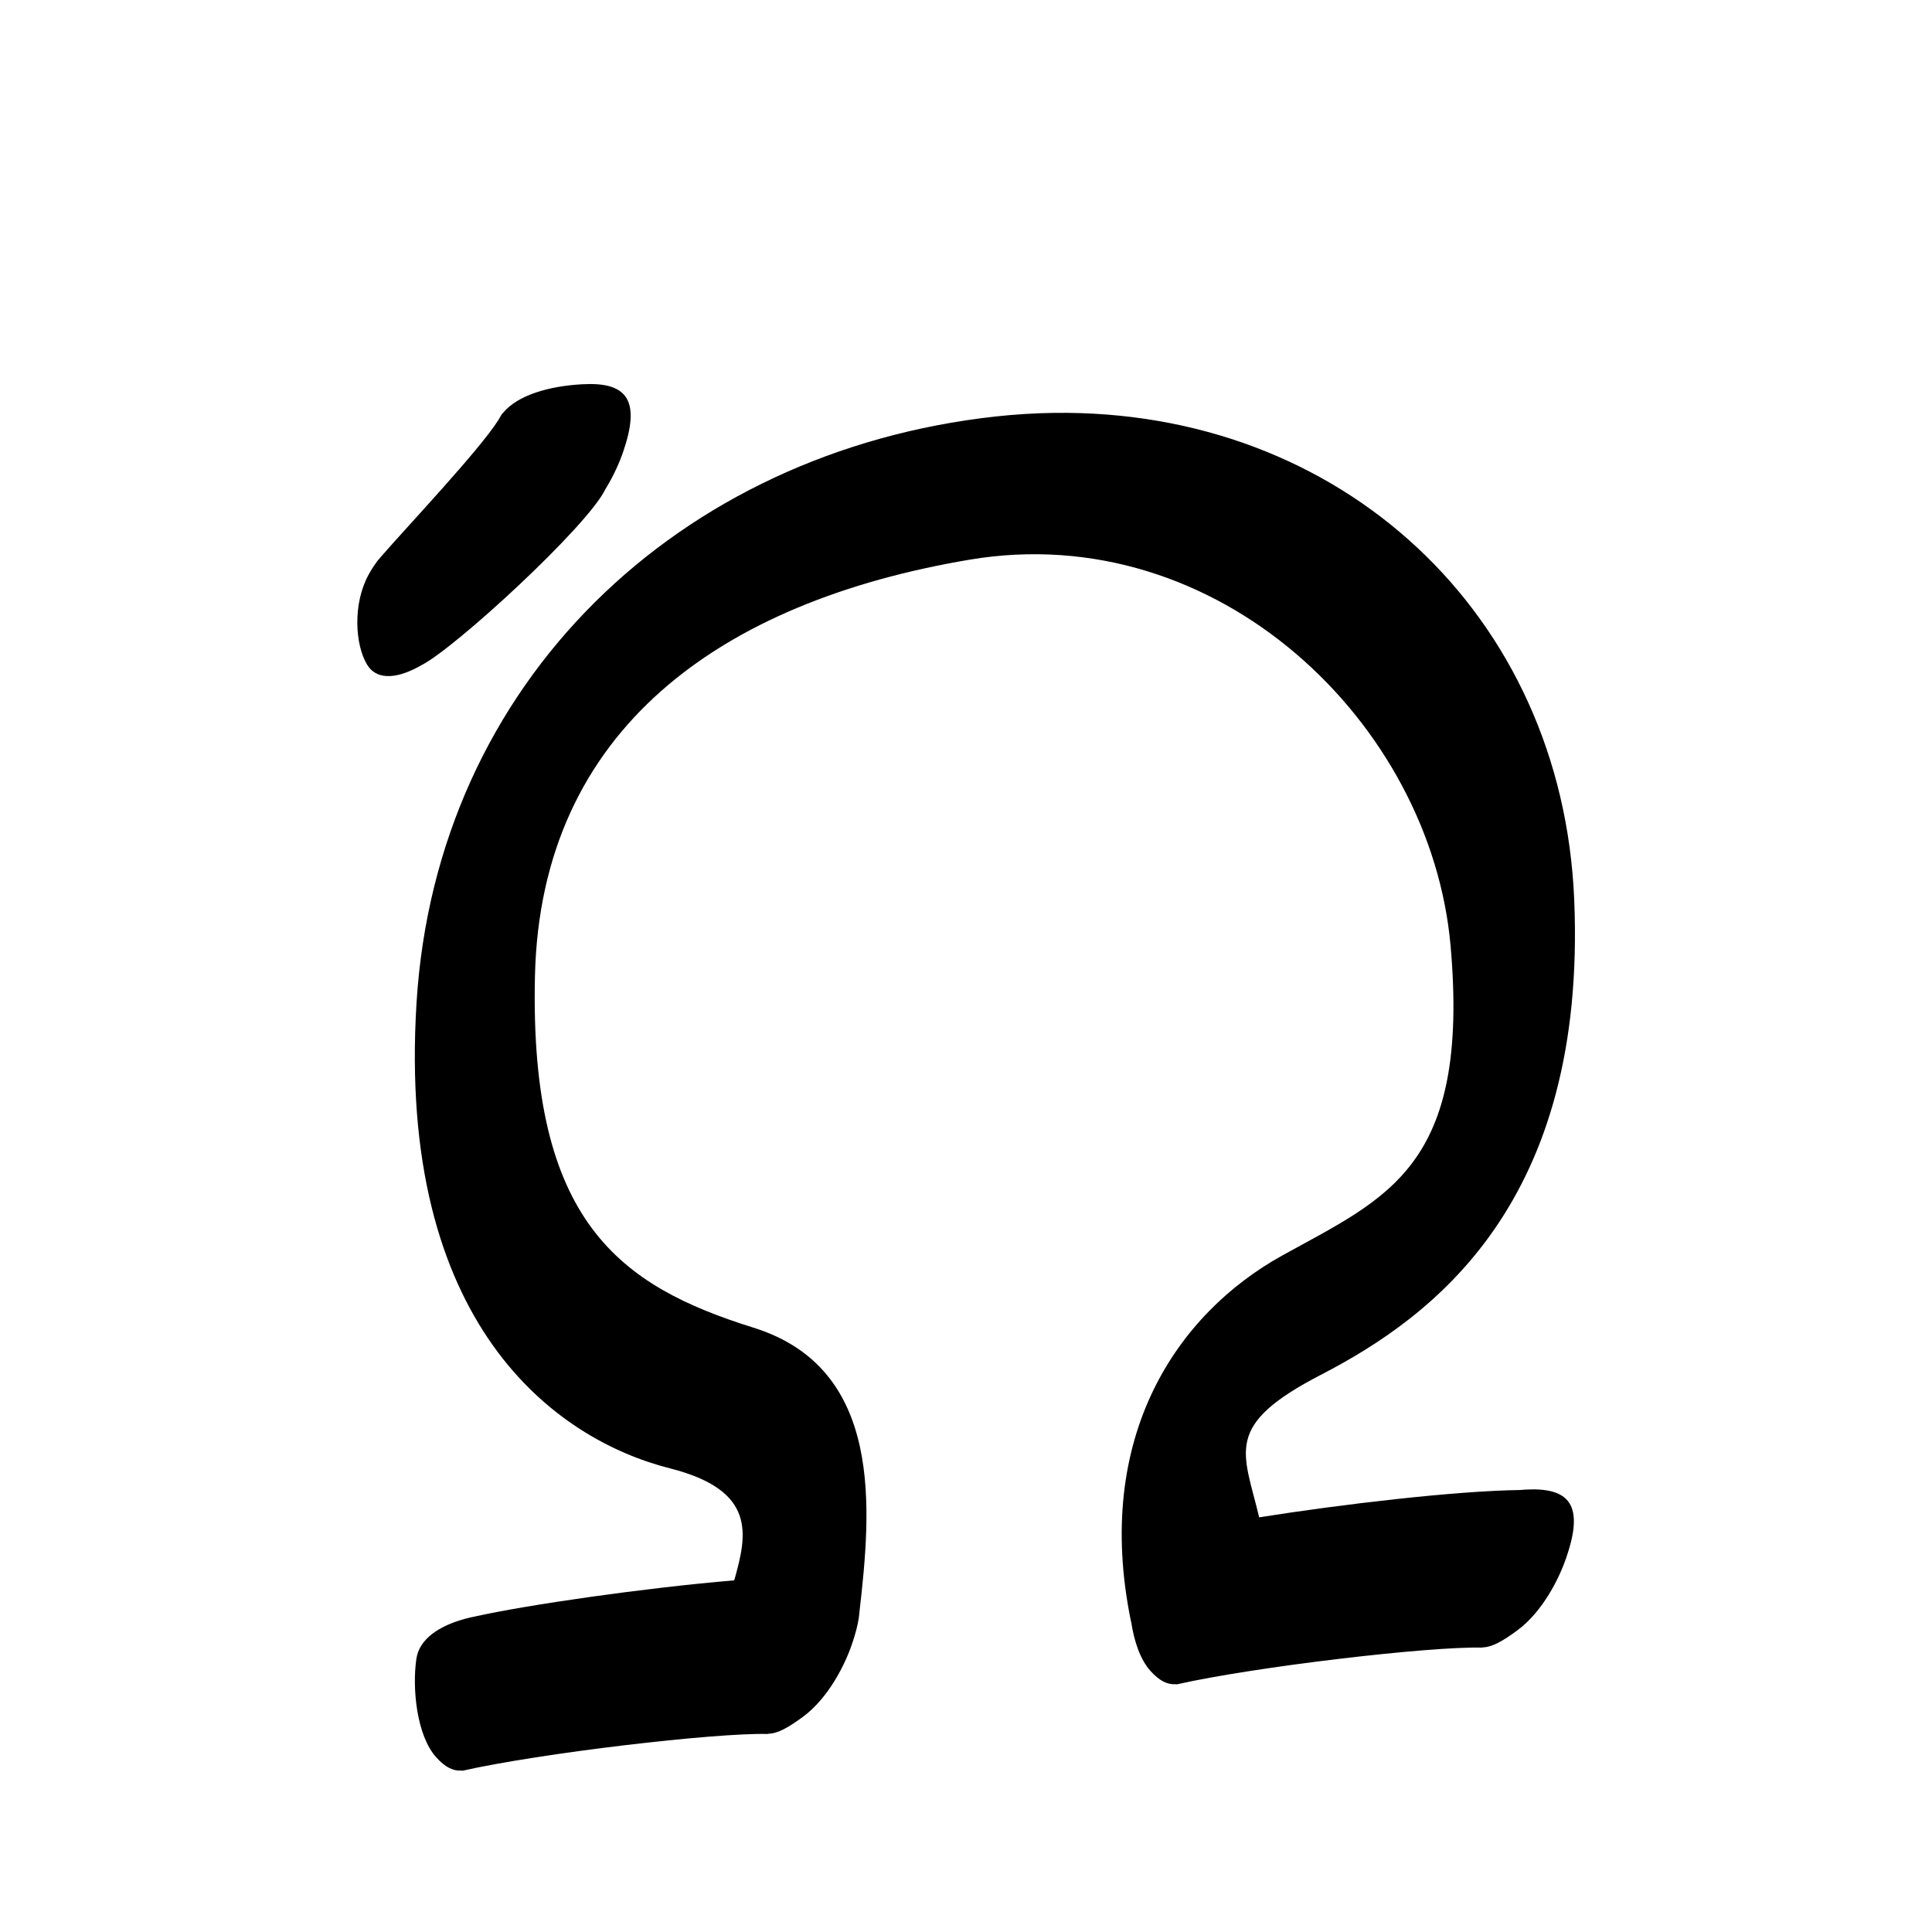
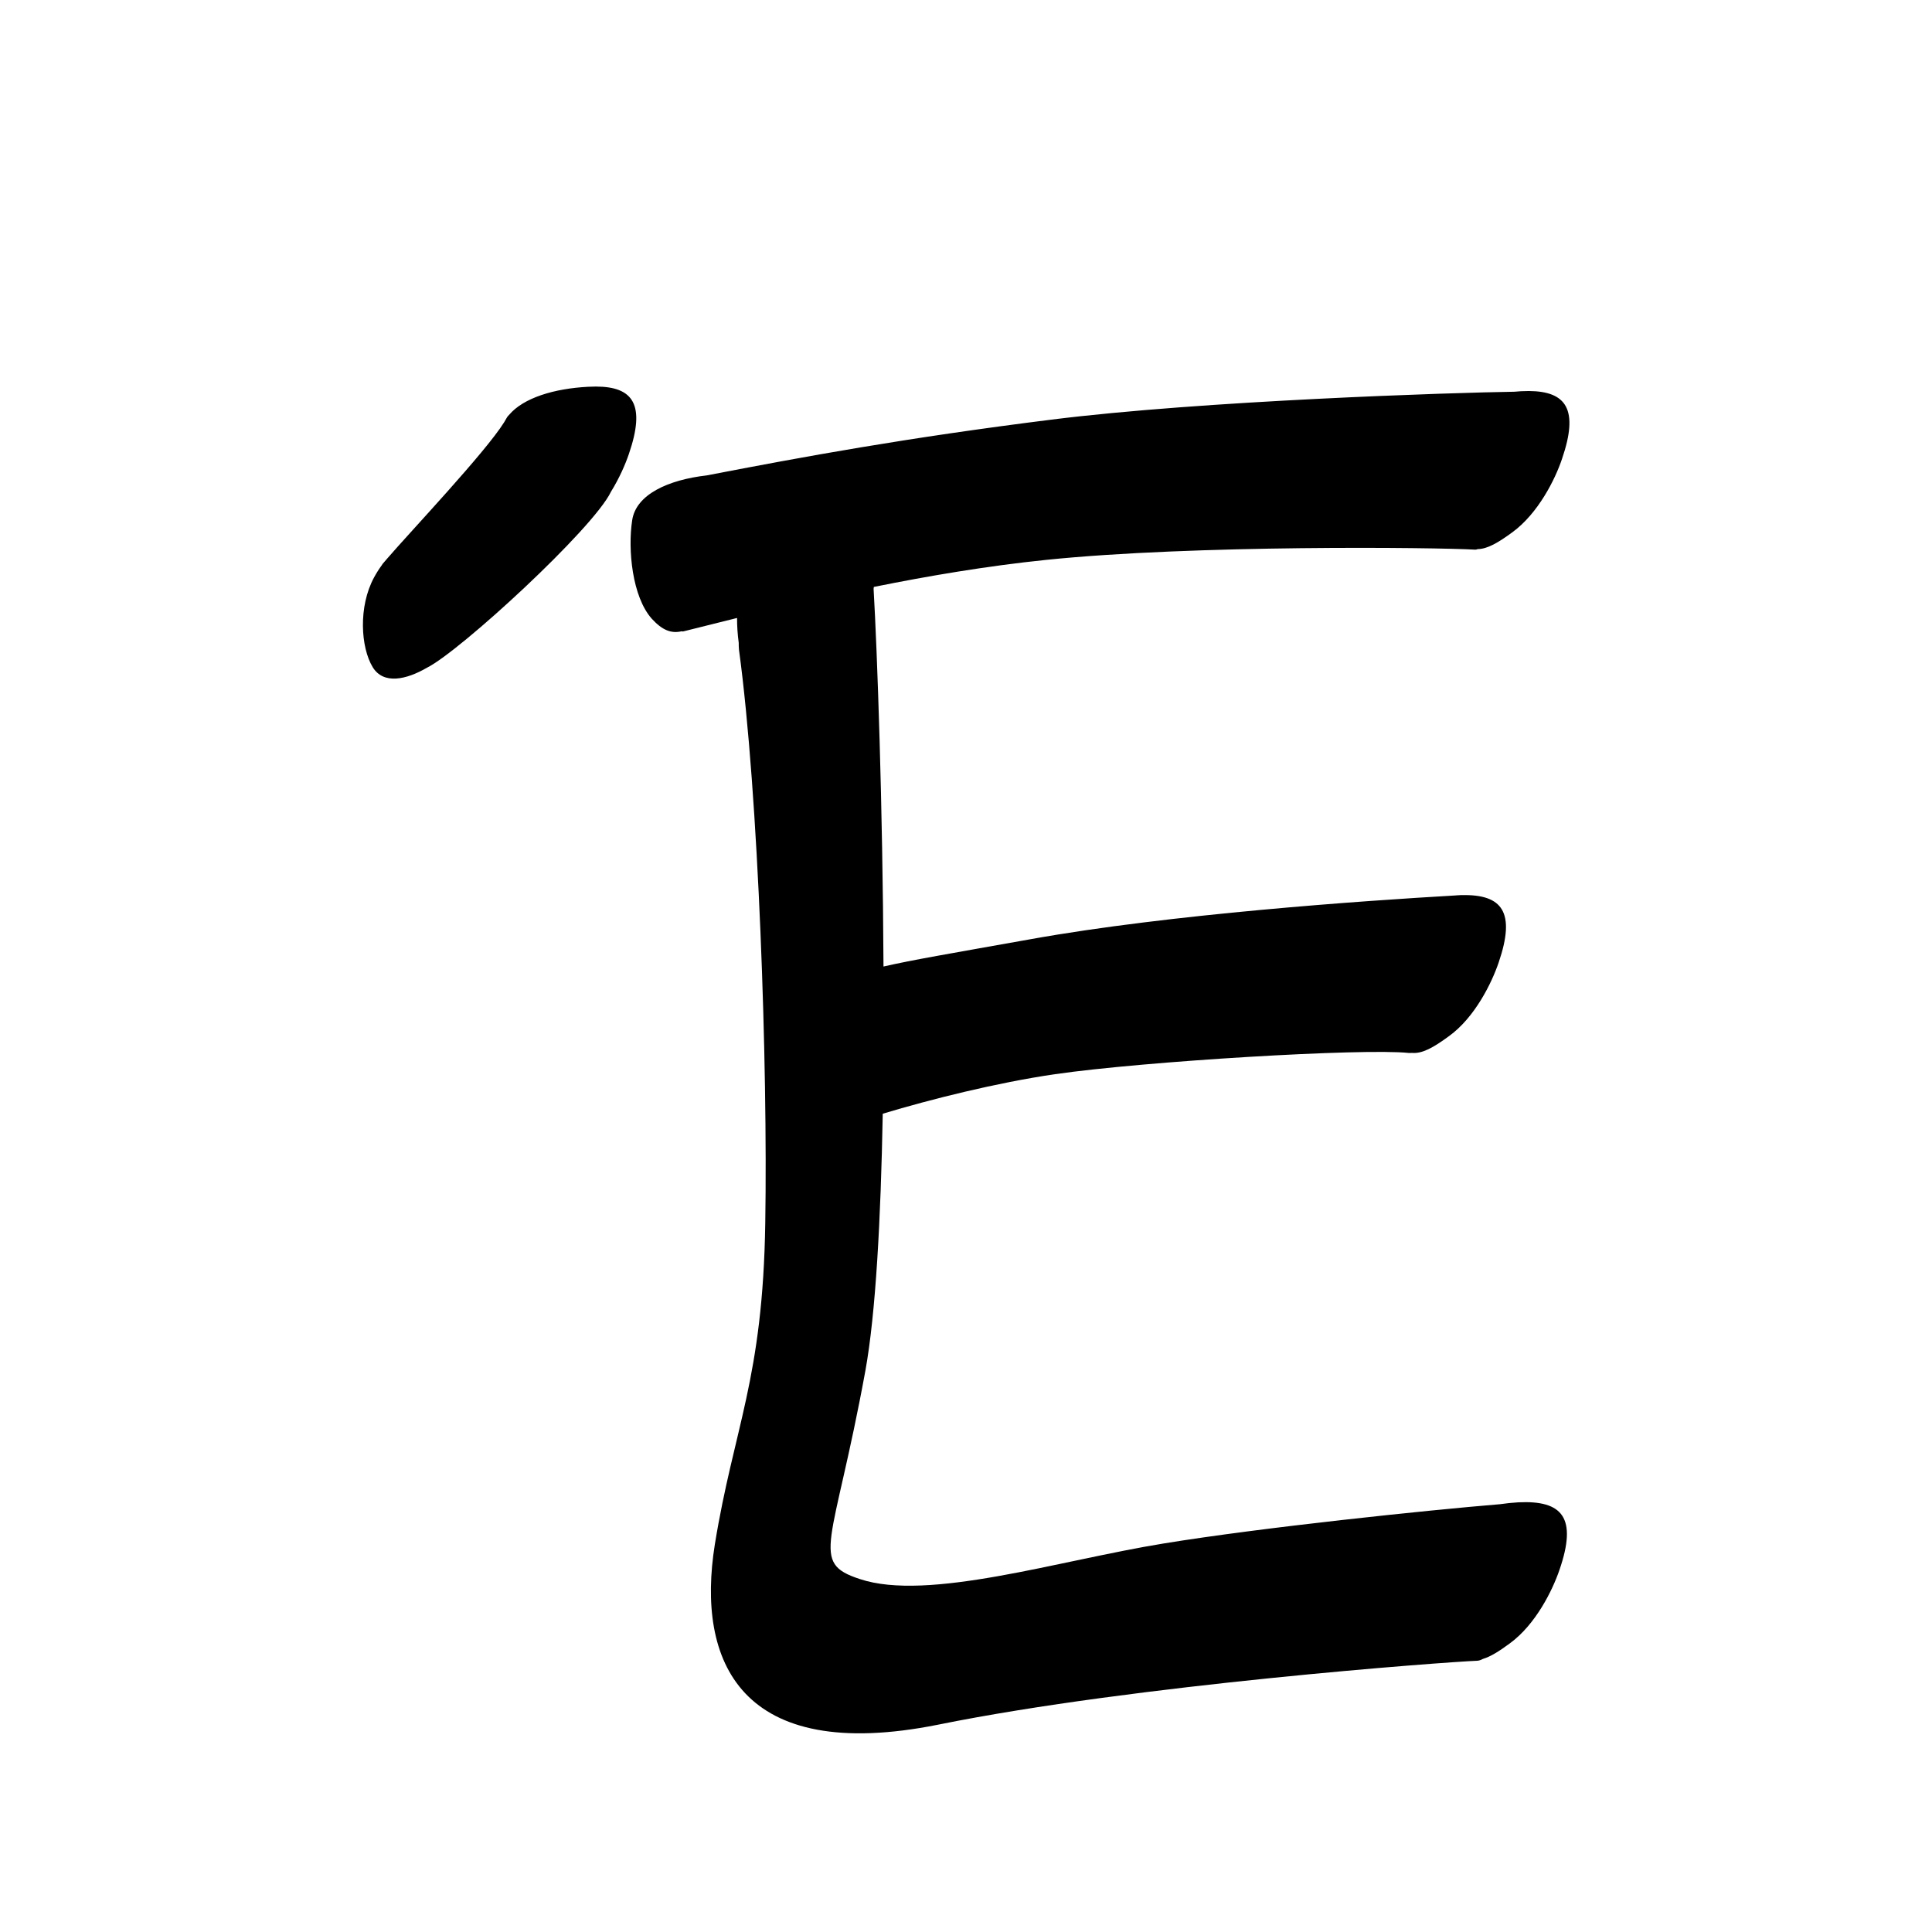
- <svg xmlns="http://www.w3.org/2000/svg" xmlns:ns1="http://xml.openoffice.org/svg/export" version="1.2" width="100mm" height="100mm" viewBox="0 0 10000 10000" preserveAspectRatio="xMidYMid" fill-rule="evenodd" stroke-width="28.222" stroke-linejoin="round" xml:space="preserve" id="svg25">
+ <svg xmlns="http://www.w3.org/2000/svg" xmlns:ns1="http://xml.openoffice.org/svg/export" version="1.2" width="100mm" height="100mm" viewBox="0 0 10000 10000" preserveAspectRatio="xMidYMid" fill-rule="evenodd" stroke-width="28.222" stroke-linejoin="round" xml:space="preserve" id="svg27">
  <defs class="ClipPathGroup" id="defs2">
    <clipPath id="presentation_clip_path_shrink" clipPathUnits="userSpaceOnUse">
      <rect x="10" y="10" width="9980" height="9980" id="rect2" />
    </clipPath>
  </defs>
  <defs class="TextShapeIndex" id="defs3">
-     <g ns1:slide="id1" ns1:id-list="id3 id4 id5 id6 id7 id8 id9 id10 id11 id12" id="g2" />
+     <g ns1:slide="id1" ns1:id-list="id3 id4 id5 id6 id7 id8 id9 id10 id11 id12 id13 id14" id="g2" />
  </defs>
  <defs class="EmbeddedBulletChars" id="defs12">
    <g id="bullet-char-template-57356" transform="scale(0.0004882812,-0.0004882812)">
      <path d="M 580,1141 L 1163,571 580,0 -4,571 580,1141 Z" id="path3" />
    </g>
    <g id="bullet-char-template-57354" transform="scale(0.0004882812,-0.0004882812)">
      <path d="M 8,1128 L 1137,1128 1137,0 8,0 8,1128 Z" id="path4" />
    </g>
    <g id="bullet-char-template-10146" transform="scale(0.0004882812,-0.0004882812)">
      <path d="M 174,0 L 602,739 174,1481 1456,739 174,0 Z M 1358,739 L 309,1346 659,739 1358,739 Z" id="path5" />
    </g>
    <g id="bullet-char-template-10132" transform="scale(0.0004882812,-0.0004882812)">
      <path d="M 2015,739 L 1276,0 717,0 1260,543 174,543 174,936 1260,936 717,1481 1274,1481 2015,739 Z" id="path6" />
    </g>
    <g id="bullet-char-template-10007" transform="scale(0.0004882812,-0.0004882812)">
      <path d="M 0,-2 C -7,14 -16,27 -25,37 L 356,567 C 262,823 215,952 215,954 215,979 228,992 255,992 264,992 276,990 289,987 310,991 331,999 354,1012 L 381,999 492,748 772,1049 836,1024 860,1049 C 881,1039 901,1025 922,1006 886,937 835,863 770,784 769,783 710,716 594,584 L 774,223 C 774,196 753,168 711,139 L 727,119 C 717,90 699,76 672,76 641,76 570,178 457,381 L 164,-76 C 142,-110 111,-127 72,-127 30,-127 9,-110 8,-76 1,-67 -2,-52 -2,-32 -2,-23 -1,-13 0,-2 Z" id="path7" />
    </g>
    <g id="bullet-char-template-10004" transform="scale(0.0004882812,-0.0004882812)">
      <path d="M 285,-33 C 182,-33 111,30 74,156 52,228 41,333 41,471 41,549 55,616 82,672 116,743 169,778 240,778 293,778 328,747 346,684 L 369,508 C 377,444 397,411 428,410 L 1163,1116 C 1174,1127 1196,1133 1229,1133 1271,1133 1292,1118 1292,1087 L 1292,965 C 1292,929 1282,901 1262,881 L 442,47 C 390,-6 338,-33 285,-33 Z" id="path8" />
    </g>
    <g id="bullet-char-template-9679" transform="scale(0.0004882812,-0.0004882812)">
      <path d="M 813,0 C 632,0 489,54 383,161 276,268 223,411 223,592 223,773 276,916 383,1023 489,1130 632,1184 813,1184 992,1184 1136,1130 1245,1023 1353,916 1407,772 1407,592 1407,412 1353,268 1245,161 1136,54 992,0 813,0 Z" id="path9" />
    </g>
    <g id="bullet-char-template-8226" transform="scale(0.0004882812,-0.0004882812)">
      <path d="M 346,457 C 273,457 209,483 155,535 101,586 74,649 74,723 74,796 101,859 155,911 209,963 273,989 346,989 419,989 480,963 531,910 582,859 608,796 608,723 608,648 583,586 532,535 482,483 420,457 346,457 Z" id="path10" />
    </g>
    <g id="bullet-char-template-8211" transform="scale(0.0004882812,-0.0004882812)">
      <path d="M -4,459 L 1135,459 1135,606 -4,606 -4,459 Z" id="path11" />
    </g>
    <g id="bullet-char-template-61548" transform="scale(0.0004882812,-0.0004882812)">
      <path d="M 173,740 C 173,903 231,1043 346,1159 462,1274 601,1332 765,1332 928,1332 1067,1274 1183,1159 1299,1043 1357,903 1357,740 1357,577 1299,437 1183,322 1067,206 928,148 765,148 601,148 462,206 346,322 231,437 173,577 173,740 Z" id="path12" />
    </g>
  </defs>
-   <path id="path13" d="M 3054.801 1987.786 C 3041.782 1987.774 3028.164 1988.162 3013.976 1988.974 C 2840.855 1998.167 2680.769 2045.579 2605.836 2134.65 C 2600.665 2139.203 2596.364 2144.604 2593.02 2150.98 C 2592.496 2151.999 2591.776 2153.232 2591.211 2154.287 C 2587.357 2160.151 2583.766 2166.137 2580.618 2172.322 C 2483.534 2328.437 2092.864 2741.248 1975.538 2877.654 C 1971.146 2882.439 1966.916 2887.529 1962.671 2892.64 C 1959.781 2896.096 1954.363 2902.089 1952.025 2904.991 C 1949.906 2907.622 1948.023 2910.692 1946.186 2913.776 C 1932.432 2932.584 1919.371 2953.114 1907.015 2975.994 C 1825.015 3126.994 1837.987 3337.997 1899.987 3439.997 C 1955.53 3531.373 2073.65 3505.489 2181.055 3443.046 C 2351.273 3358.547 3040.445 2725 3132.987 2533.024 C 3133.052 2532.89 3133.078 2532.744 3133.142 2532.61 C 3176.699 2462.177 3207.789 2390.648 3226.005 2337.015 C 3313.192 2082.952 3250.072 1987.954 3054.801 1987.786 z M 5453.362 2137.131 C 5354.048 2138.541 5253.191 2144.742 5151.003 2155.992 C 3515.003 2336.992 2258.992 3528.019 2155.992 5190.019 C 2052.992 6852.019 2872.023 7449.001 3467.023 7600.001 C 3918.115 7714.48 3867.416 7942.792 3800.388 8179.862 C 3334.087 8219.292 2734.755 8305.647 2460.47 8366.466 C 2445.786 8369.417 2431.373 8372.625 2417.32 8376.233 C 2416.33 8376.474 2414.991 8376.768 2414.013 8377.008 C 2413.854 8377.048 2413.706 8377.121 2413.548 8377.163 C 2274.468 8413.611 2169.729 8482.589 2155.011 8587.021 C 2133.011 8737.021 2156.002 8982.982 2258.002 9095.982 C 2303.792 9146.493 2344.011 9167.091 2387.916 9164.402 C 2390.271 9164.707 2392.576 9165.272 2394.996 9165.022 C 2797.996 9074.022 3701.987 8968.008 3972.987 8975.008 C 3974.768 8974.904 3976.686 8974.139 3978.517 8973.767 C 4028.278 8971.916 4082.545 8940.131 4154.992 8887.003 C 4288.992 8789.003 4375.997 8611.992 4410.997 8505.992 C 4427.757 8457.334 4438.851 8414.587 4444.638 8377.111 C 4444.688 8376.718 4444.954 8376.369 4445 8375.975 C 4445.1 8375.101 4445.209 8374.111 4445.31 8373.236 C 4446.791 8363.095 4447.788 8353.44 4448.462 8344.09 C 4508.908 7815.044 4577.792 7083.848 3900.02 6871.984 C 3209.02 6655.984 2738.978 6324.976 2768.978 5049.976 C 2798.978 3774.976 3730.988 3113.981 5017.988 2896.981 C 6304.988 2679.981 7406.017 3745.017 7508.017 4894.016 C 7610.017 6043.016 7176.977 6198.983 6635.977 6498.983 C 6094.977 6798.983 5657.01 7433.976 5854.01 8392.976 C 5854.213 8394.046 5854.915 8394.816 5855.146 8395.87 C 5870.174 8494.762 5901.742 8589.996 5954.985 8648.981 C 6000.776 8699.492 6040.994 8720.09 6084.9 8717.401 C 6087.254 8717.706 6089.56 8718.27 6091.98 8718.021 C 6494.98 8627.021 7399.023 8521.006 7670.023 8528.006 C 7671.794 8527.903 7673.68 8527.135 7675.5 8526.766 C 7725.261 8524.915 7779.528 8493.129 7851.975 8440.002 C 7985.975 8342.002 8072.98 8164.991 8107.98 8058.991 C 8200.98 7788.991 8122.986 7698.02 7896.986 7710.02 C 7886.931 7710.596 7877.015 7711.463 7867.065 7712.294 C 7533.479 7716.734 6944.175 7785.898 6517.483 7853.732 C 6436.024 7511.636 6329.454 7378.523 6836.999 7116 C 7416.999 6816 8214.978 6226.98 8147.978 4653.98 C 8085.166 3179.292 6943.079 2115.974 5453.362 2137.131 z " />
+   <path id="path13" d="M 3083.791 2000.808 C 3070.773 2000.797 3057.206 2001.184 3043.018 2001.997 C 2869.697 2011.2 2709.39 2058.66 2634.568 2147.931 C 2629.521 2152.433 2625.294 2157.742 2622.01 2164.002 C 2621.557 2164.885 2620.892 2165.935 2620.409 2166.845 C 2616.498 2172.763 2612.953 2178.84 2609.763 2185.086 C 2512.848 2341.151 2121.219 2754.936 2004.219 2891.038 C 2000.3 2895.318 1996.495 2899.882 1992.695 2904.422 C 1989.461 2908.279 1983.585 2914.824 1981.016 2918.013 C 1978.696 2920.893 1976.59 2924.152 1974.608 2927.573 C 1961.069 2946.172 1948.188 2966.457 1936.006 2989.017 C 1854.006 3140.017 1866.978 3351.019 1928.978 3453.019 C 1984.585 3544.502 2102.902 3518.41 2210.408 3455.81 C 2381.257 3370.573 3069.503 2737.831 3161.977 2545.994 C 3162.042 2545.861 3162.068 2545.715 3162.133 2545.581 C 3205.69 2475.148 3236.78 2403.619 3254.995 2349.986 C 3342.183 2095.923 3279.062 2000.976 3083.791 2000.808 z M 7913.005 2023.959 C 7899.932 2023.886 7886.224 2024.243 7871.974 2024.993 C 7860.738 2025.642 7849.604 2026.602 7838.488 2027.576 C 7523.333 2032.085 6226.145 2073.635 5441.993 2172.012 C 4685.117 2267.083 4164.476 2363.064 3658.485 2460.625 C 3459.197 2483.456 3291.003 2559.145 3271.997 2693.996 C 3248.997 2843.996 3272.006 3089.009 3374.006 3203.009 C 3427.943 3261.951 3474.17 3280.043 3527.95 3267.501 C 3530.968 3268.54 3533.981 3268.893 3536.993 3268.018 C 3608.993 3250.282 3708.909 3224.956 3814.961 3198.616 C 3814.919 3240.165 3817.707 3283.827 3823.642 3327.187 C 3823.439 3338.949 3823.829 3350.876 3824.986 3362.999 C 3926.986 4115.999 3973.999 5517.019 3960.999 6329.019 C 3948.999 7139.019 3797.981 7388.982 3699.981 7993.982 C 3602.981 8598.982 3831.001 9132 4855.001 8927 C 5876.001 8720 7486.993 8602.013 7645.993 8596.013 C 7655.167 8595.609 7665.111 8592.161 7675.5 8586.556 C 7715.658 8574.533 7760.148 8546.499 7814.975 8505.992 C 7948.975 8407.992 8036.014 8230.982 8072.014 8124.982 C 8165.014 7854.982 8087.003 7765.011 7859.003 7776.011 C 7826.588 7777.876 7794.766 7781.221 7763.764 7785.778 C 7390.7 7816.453 6527.07 7906.553 6022.992 7989.021 C 5479.992 8077.021 4803.013 8290.989 4450.013 8172.989 C 4188.013 8086.989 4313.003 8003.001 4479.003 7096.001 C 4532.929 6799.572 4559.09 6308.231 4569.075 5764.609 C 4819.854 5689.176 5155.845 5604.786 5459.977 5560.022 C 5923.977 5493.022 7055.976 5425.003 7290.976 5450.003 C 7296.37 5450.533 7301.815 5450.124 7307.254 5449.745 C 7361.545 5455.019 7419.62 5421.931 7500.007 5362.98 C 7634.007 5265.98 7720.994 5088.021 7756.994 4982.021 C 7846.119 4721.428 7776.628 4627.836 7564.913 4633.154 C 7563.897 4633.178 7563.053 4632.944 7562.019 4632.999 C 7559.136 4633.162 7553.94 4633.556 7551.012 4633.722 C 7548.653 4633.825 7546.376 4633.855 7543.984 4633.981 C 7539.281 4634.251 7534.662 4634.74 7529.98 4635.066 C 7059.088 4662.176 6057.567 4731.409 5336.005 4860.995 C 4900.711 4938.578 4728.1 4967.517 4572.951 5002.64 C 4568.845 4166.826 4540.65 3375.155 4521.739 3048.238 C 4522.149 3044.787 4522.567 3041.307 4522.876 3037.954 C 4802.265 2981.598 5107.444 2929.546 5413.985 2898.014 C 6179.985 2819.014 7429.02 2832.994 7636.02 2844.994 C 7639.79 2845.134 7643.955 2844.012 7648.37 2842.204 C 7698.986 2841.495 7754.03 2809.268 7827.998 2755.026 C 7961.998 2657.026 8049.984 2479.997 8084.984 2374.997 C 8172.172 2120.935 8109.1 2025.061 7913.005 2023.959 z " />
</svg>
